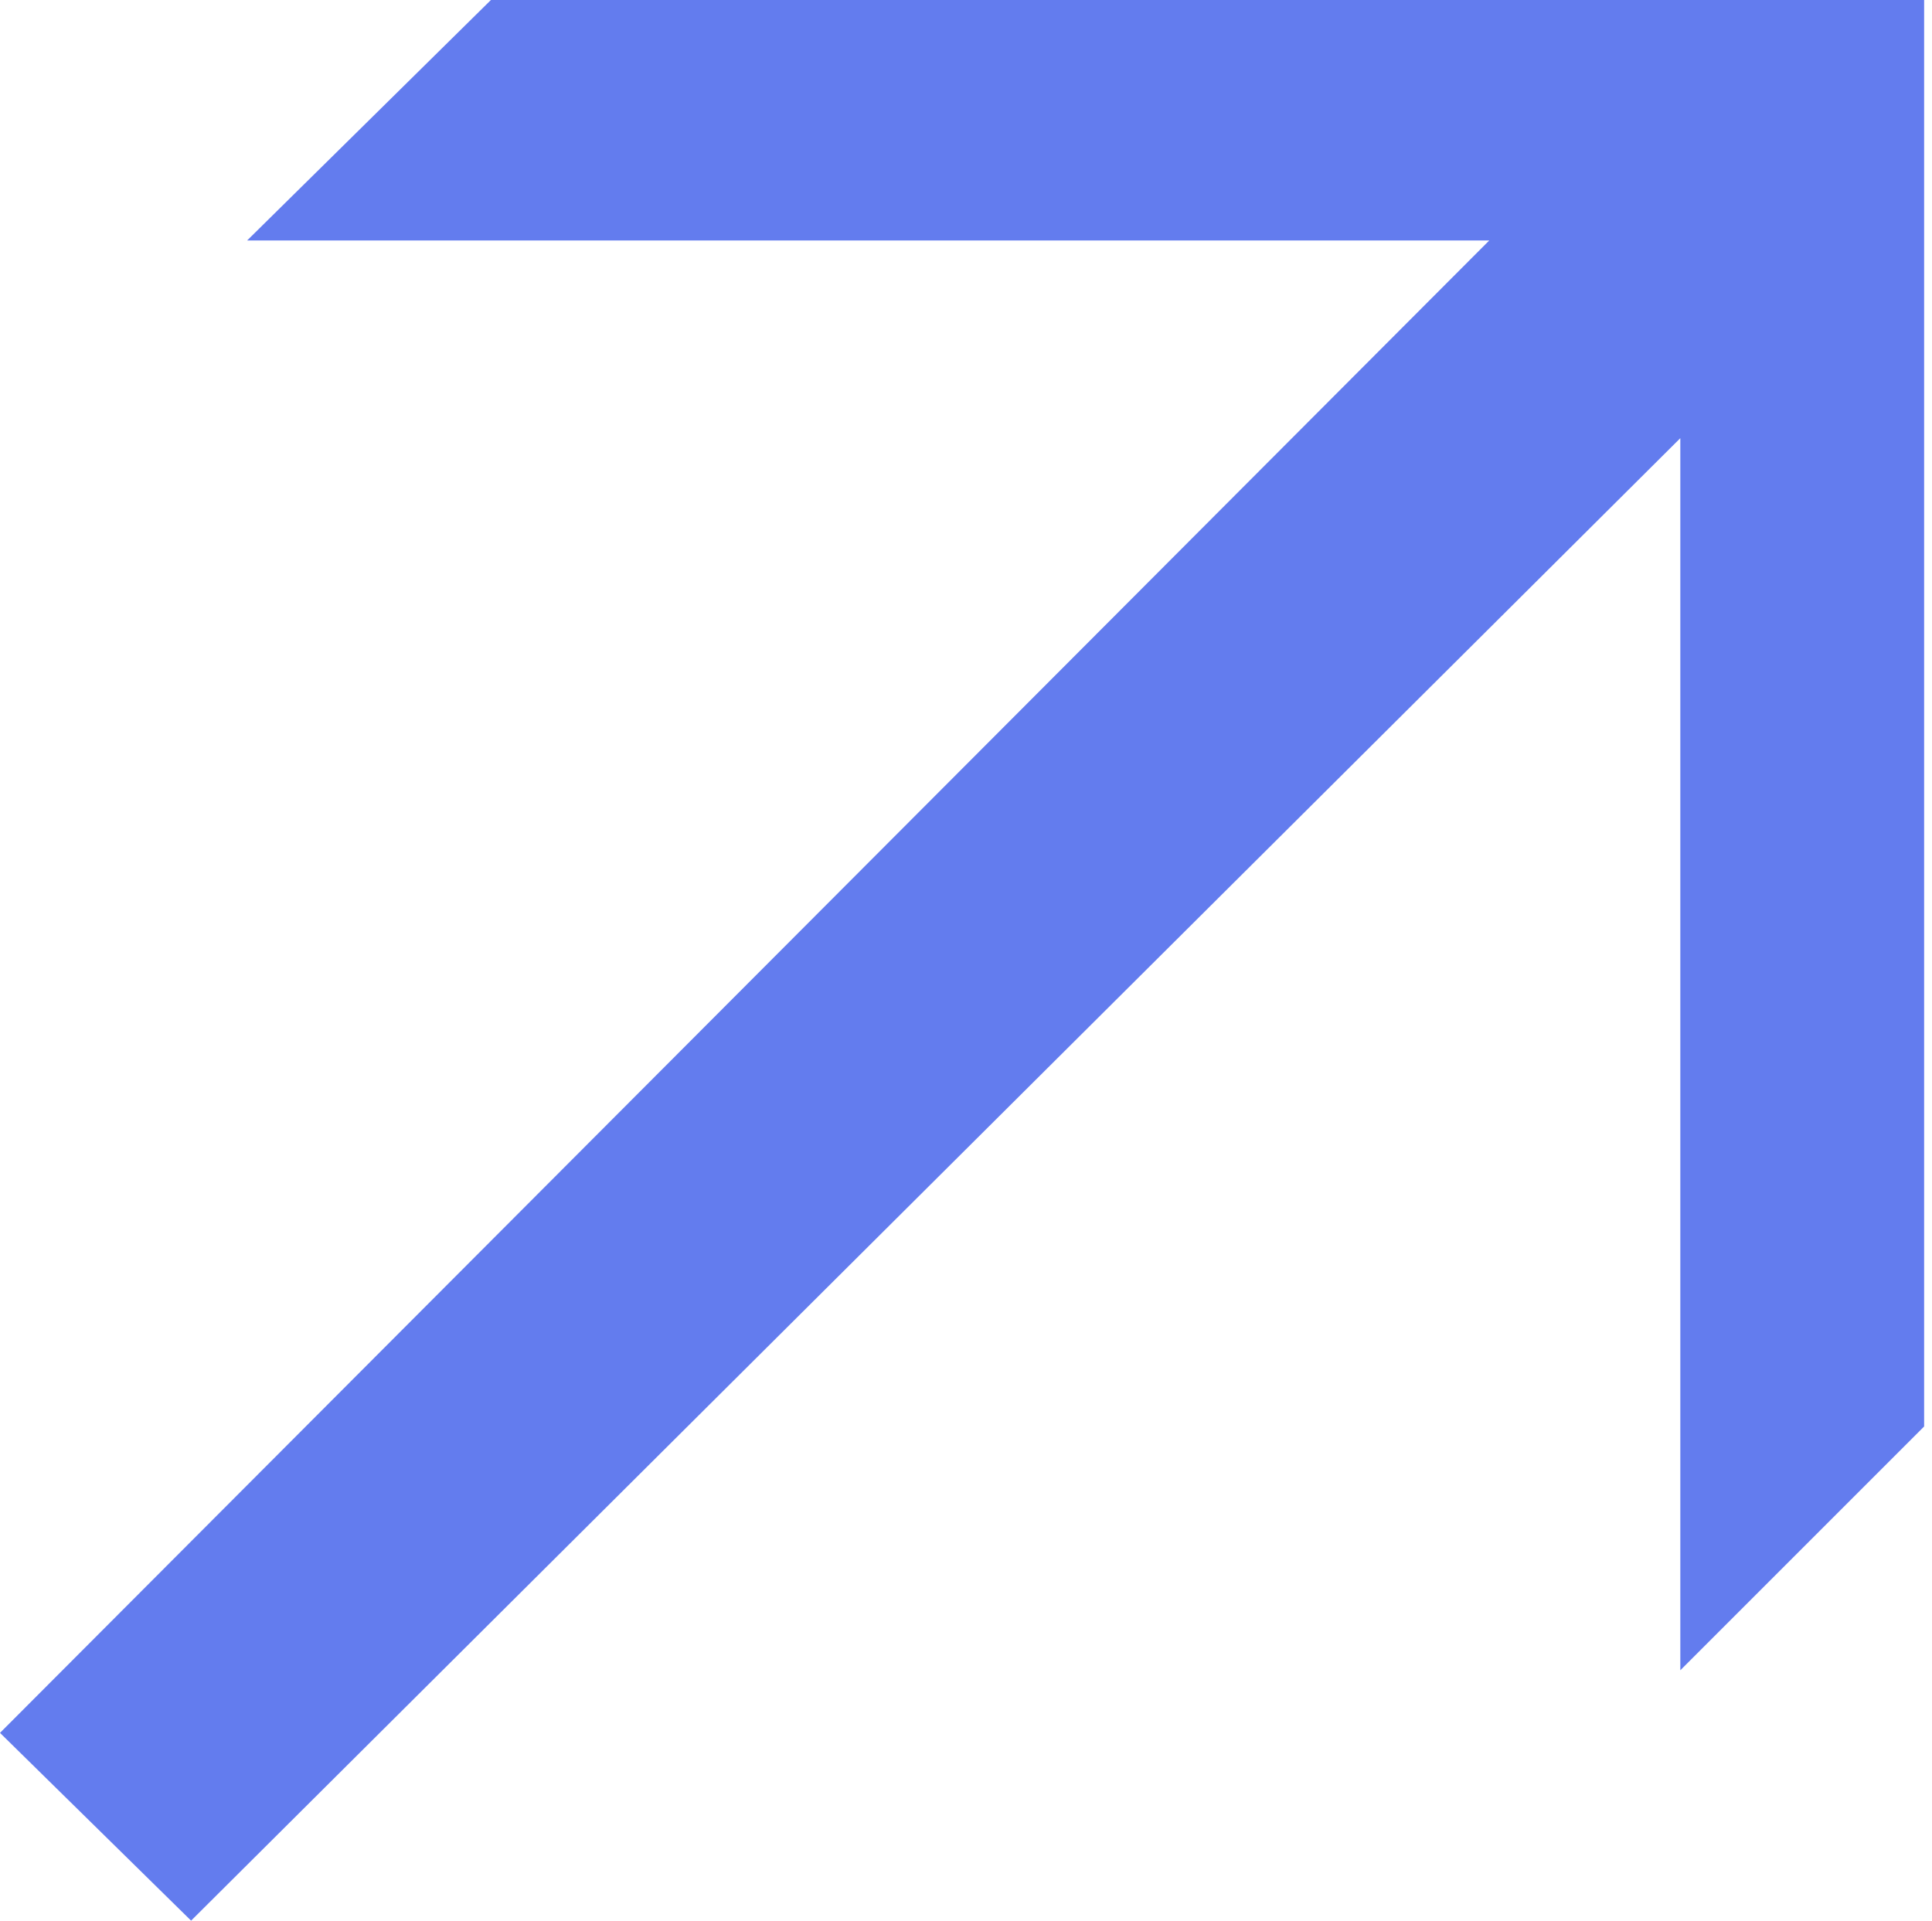
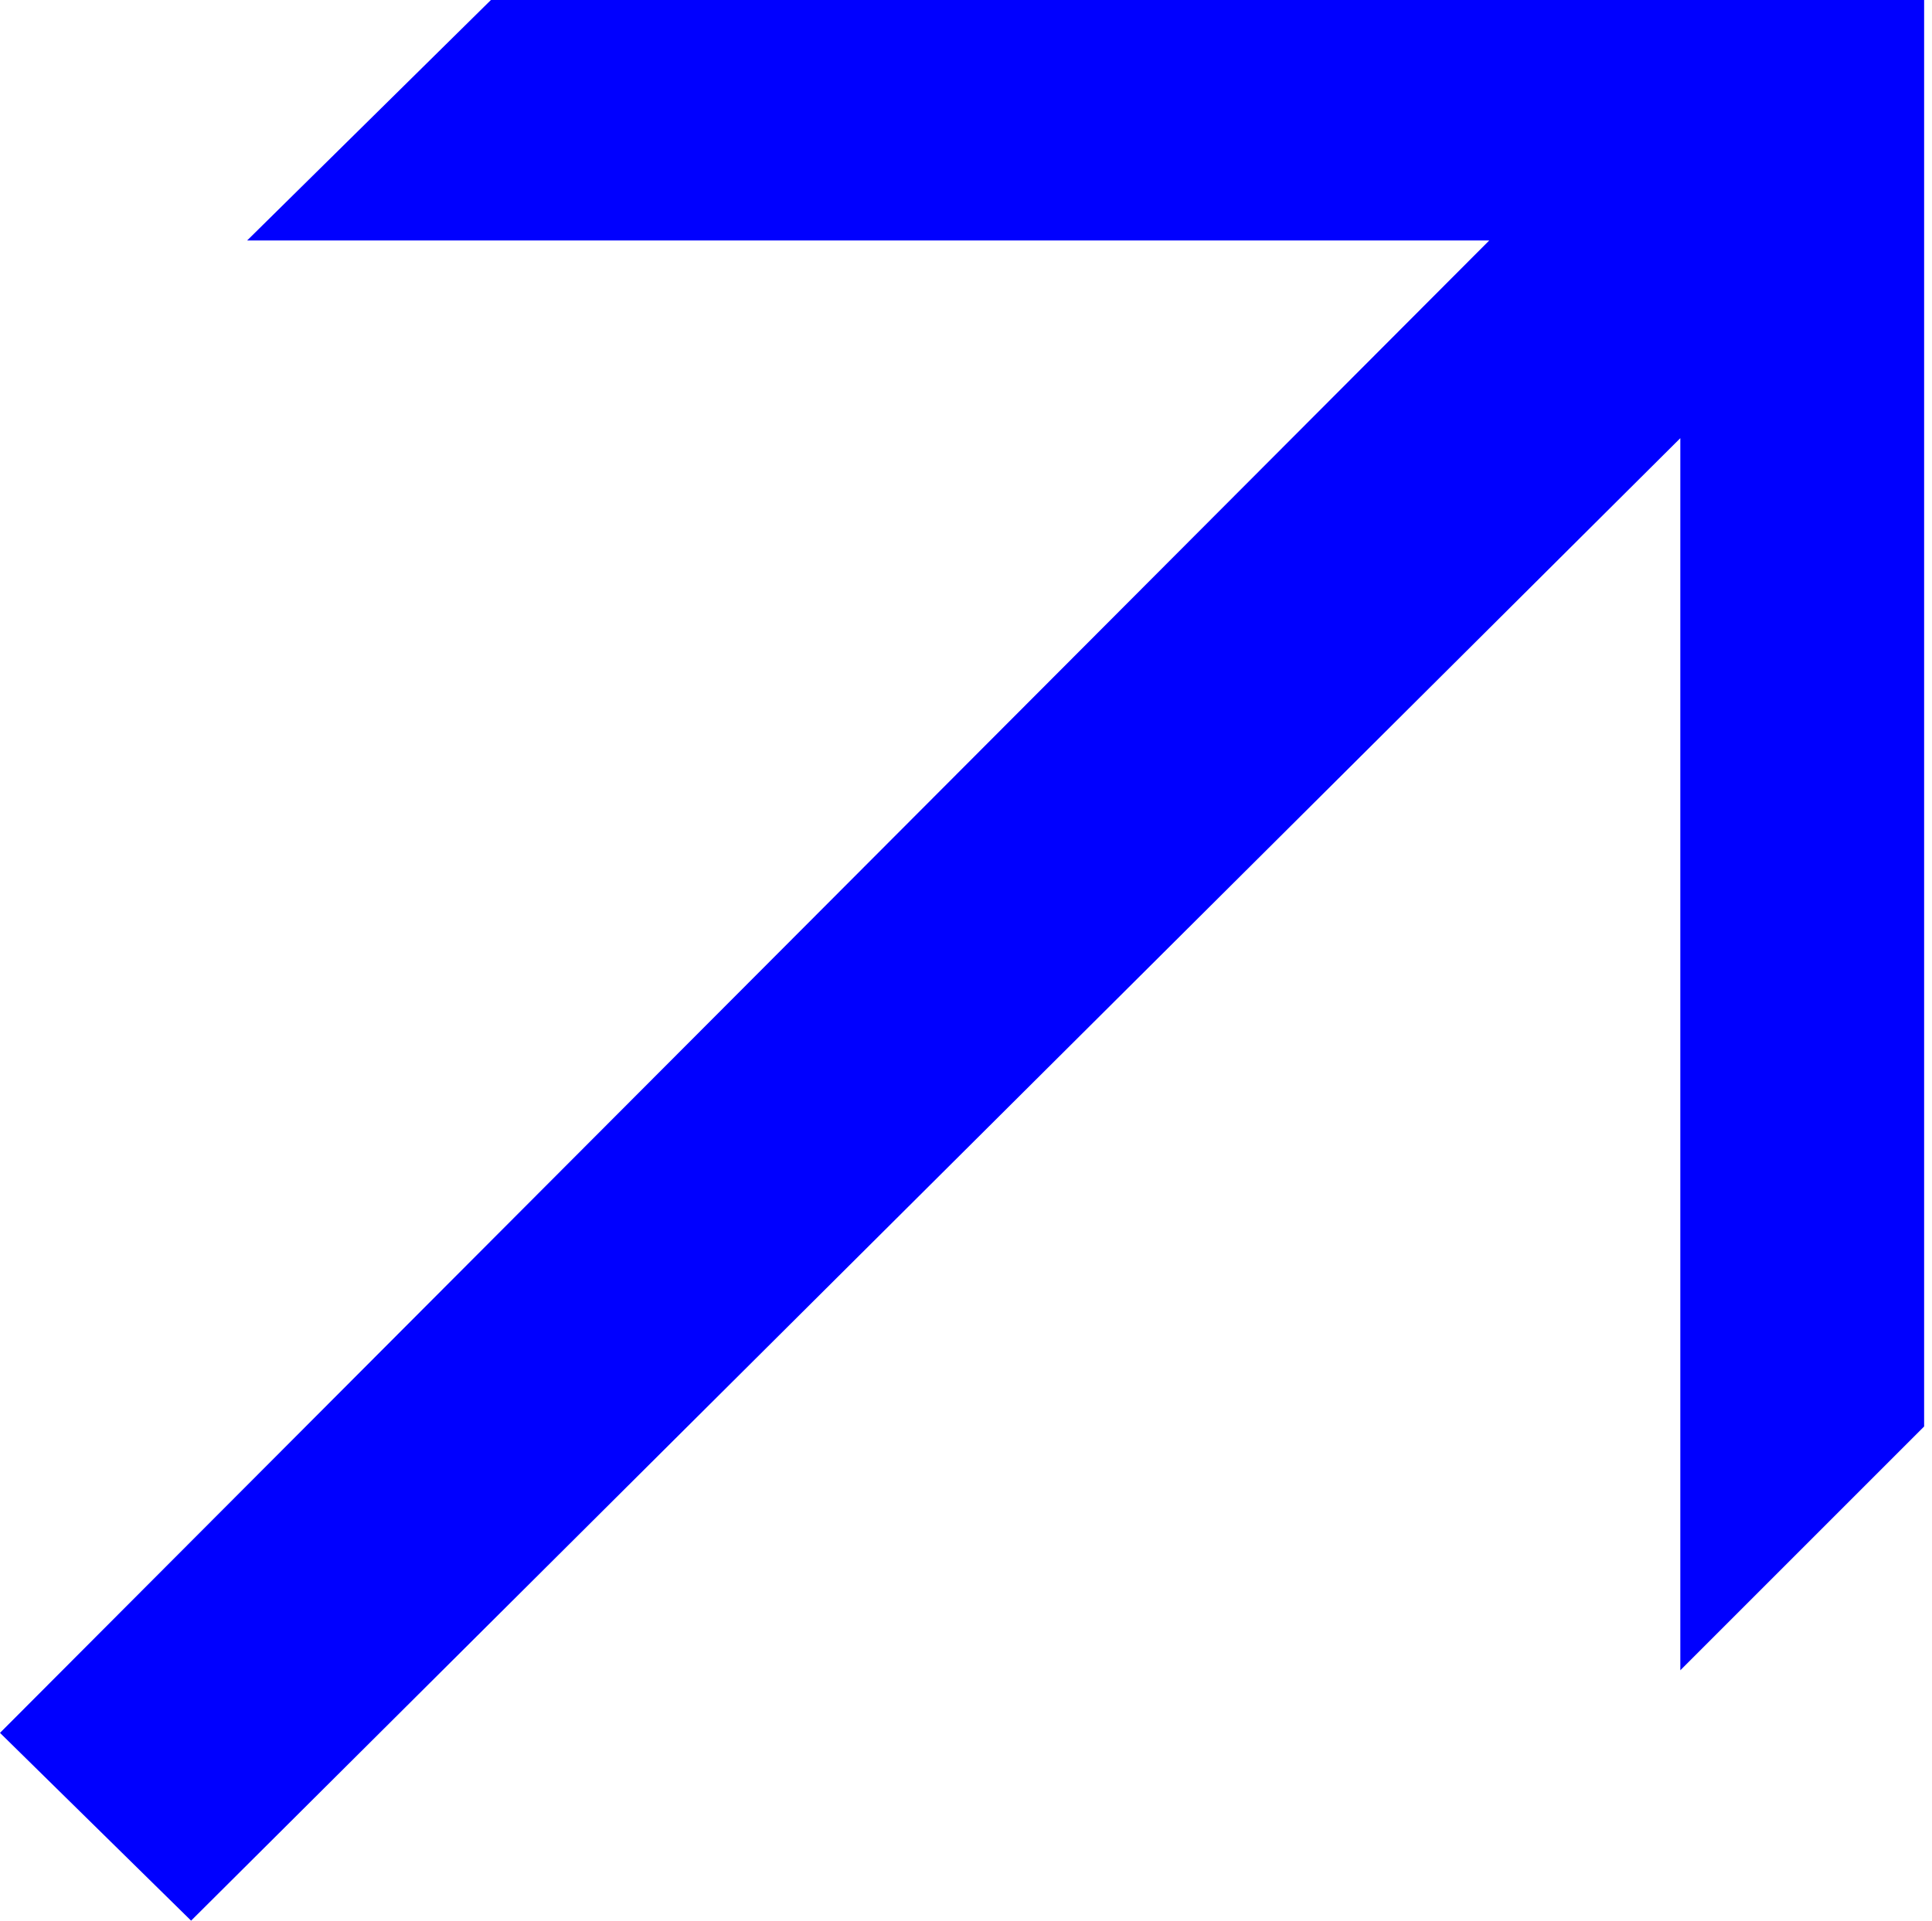
- <svg xmlns="http://www.w3.org/2000/svg" width="11.5px" height="auto" viewBox="0 0 173 172" version="1.1" xml:space="preserve" style="fill-rule:evenodd;clip-rule:evenodd;stroke-linejoin:round;stroke-miterlimit:2;">
+ <svg xmlns="http://www.w3.org/2000/svg" class="arrow-upper-right" width="100%" height="" viewBox="0 0 173 172" version="1.1" xml:space="preserve" style="fill-rule:evenodd;clip-rule:evenodd;stroke-linejoin:round;stroke-miterlimit:2;">
  <g transform="matrix(24.5855,0,0,24.5855,-13.5712,-19.4717)">
-     <path d="M1.248,7.788L6.672,2.388L6.672,6.876L7.56,5.988L7.56,0.792L2.34,0.792L1.452,1.668L5.976,1.668L0.552,7.104L1.248,7.788Z" style="fill:rgb(99, 124, 238);fill-rule:nonzero;" />
+     <path d="M1.248,7.788L6.672,2.388L6.672,6.876L7.56,5.988L7.56,0.792L2.34,0.792L1.452,1.668L5.976,1.668L0.552,7.104L1.248,7.788Z" style="fill:blue;fill-rule:nonzero;" />
  </g>
</svg>
